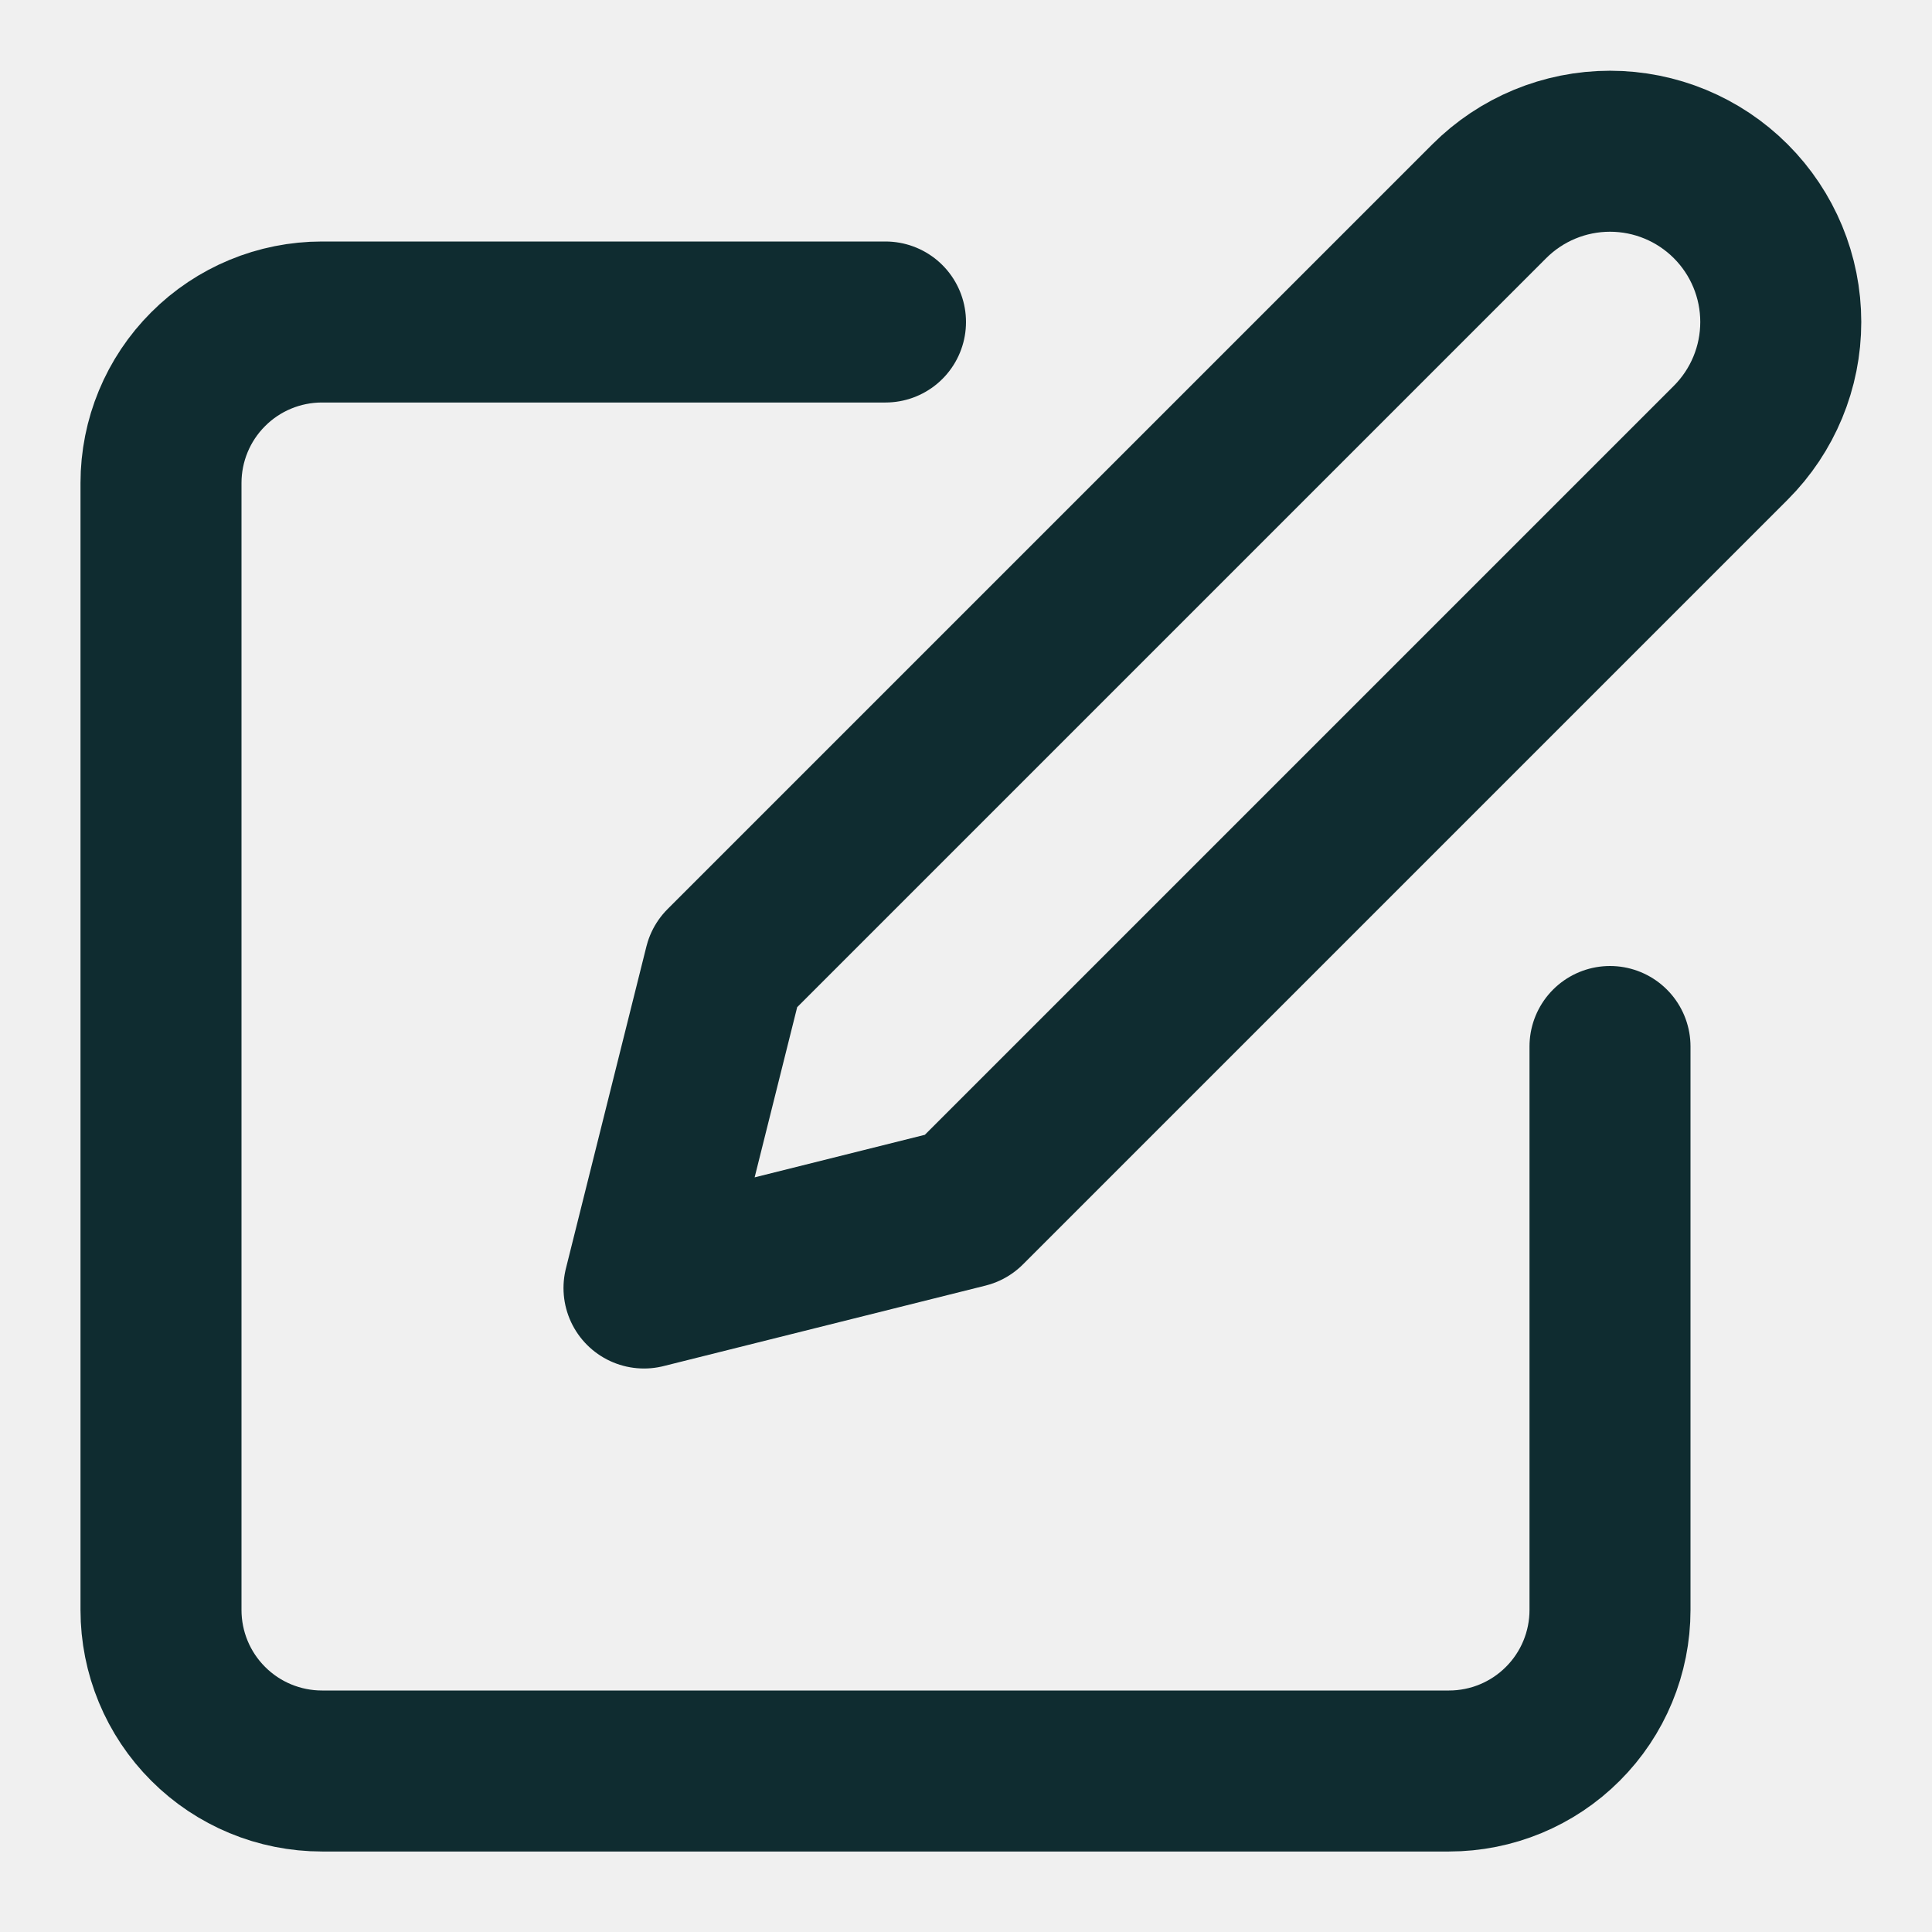
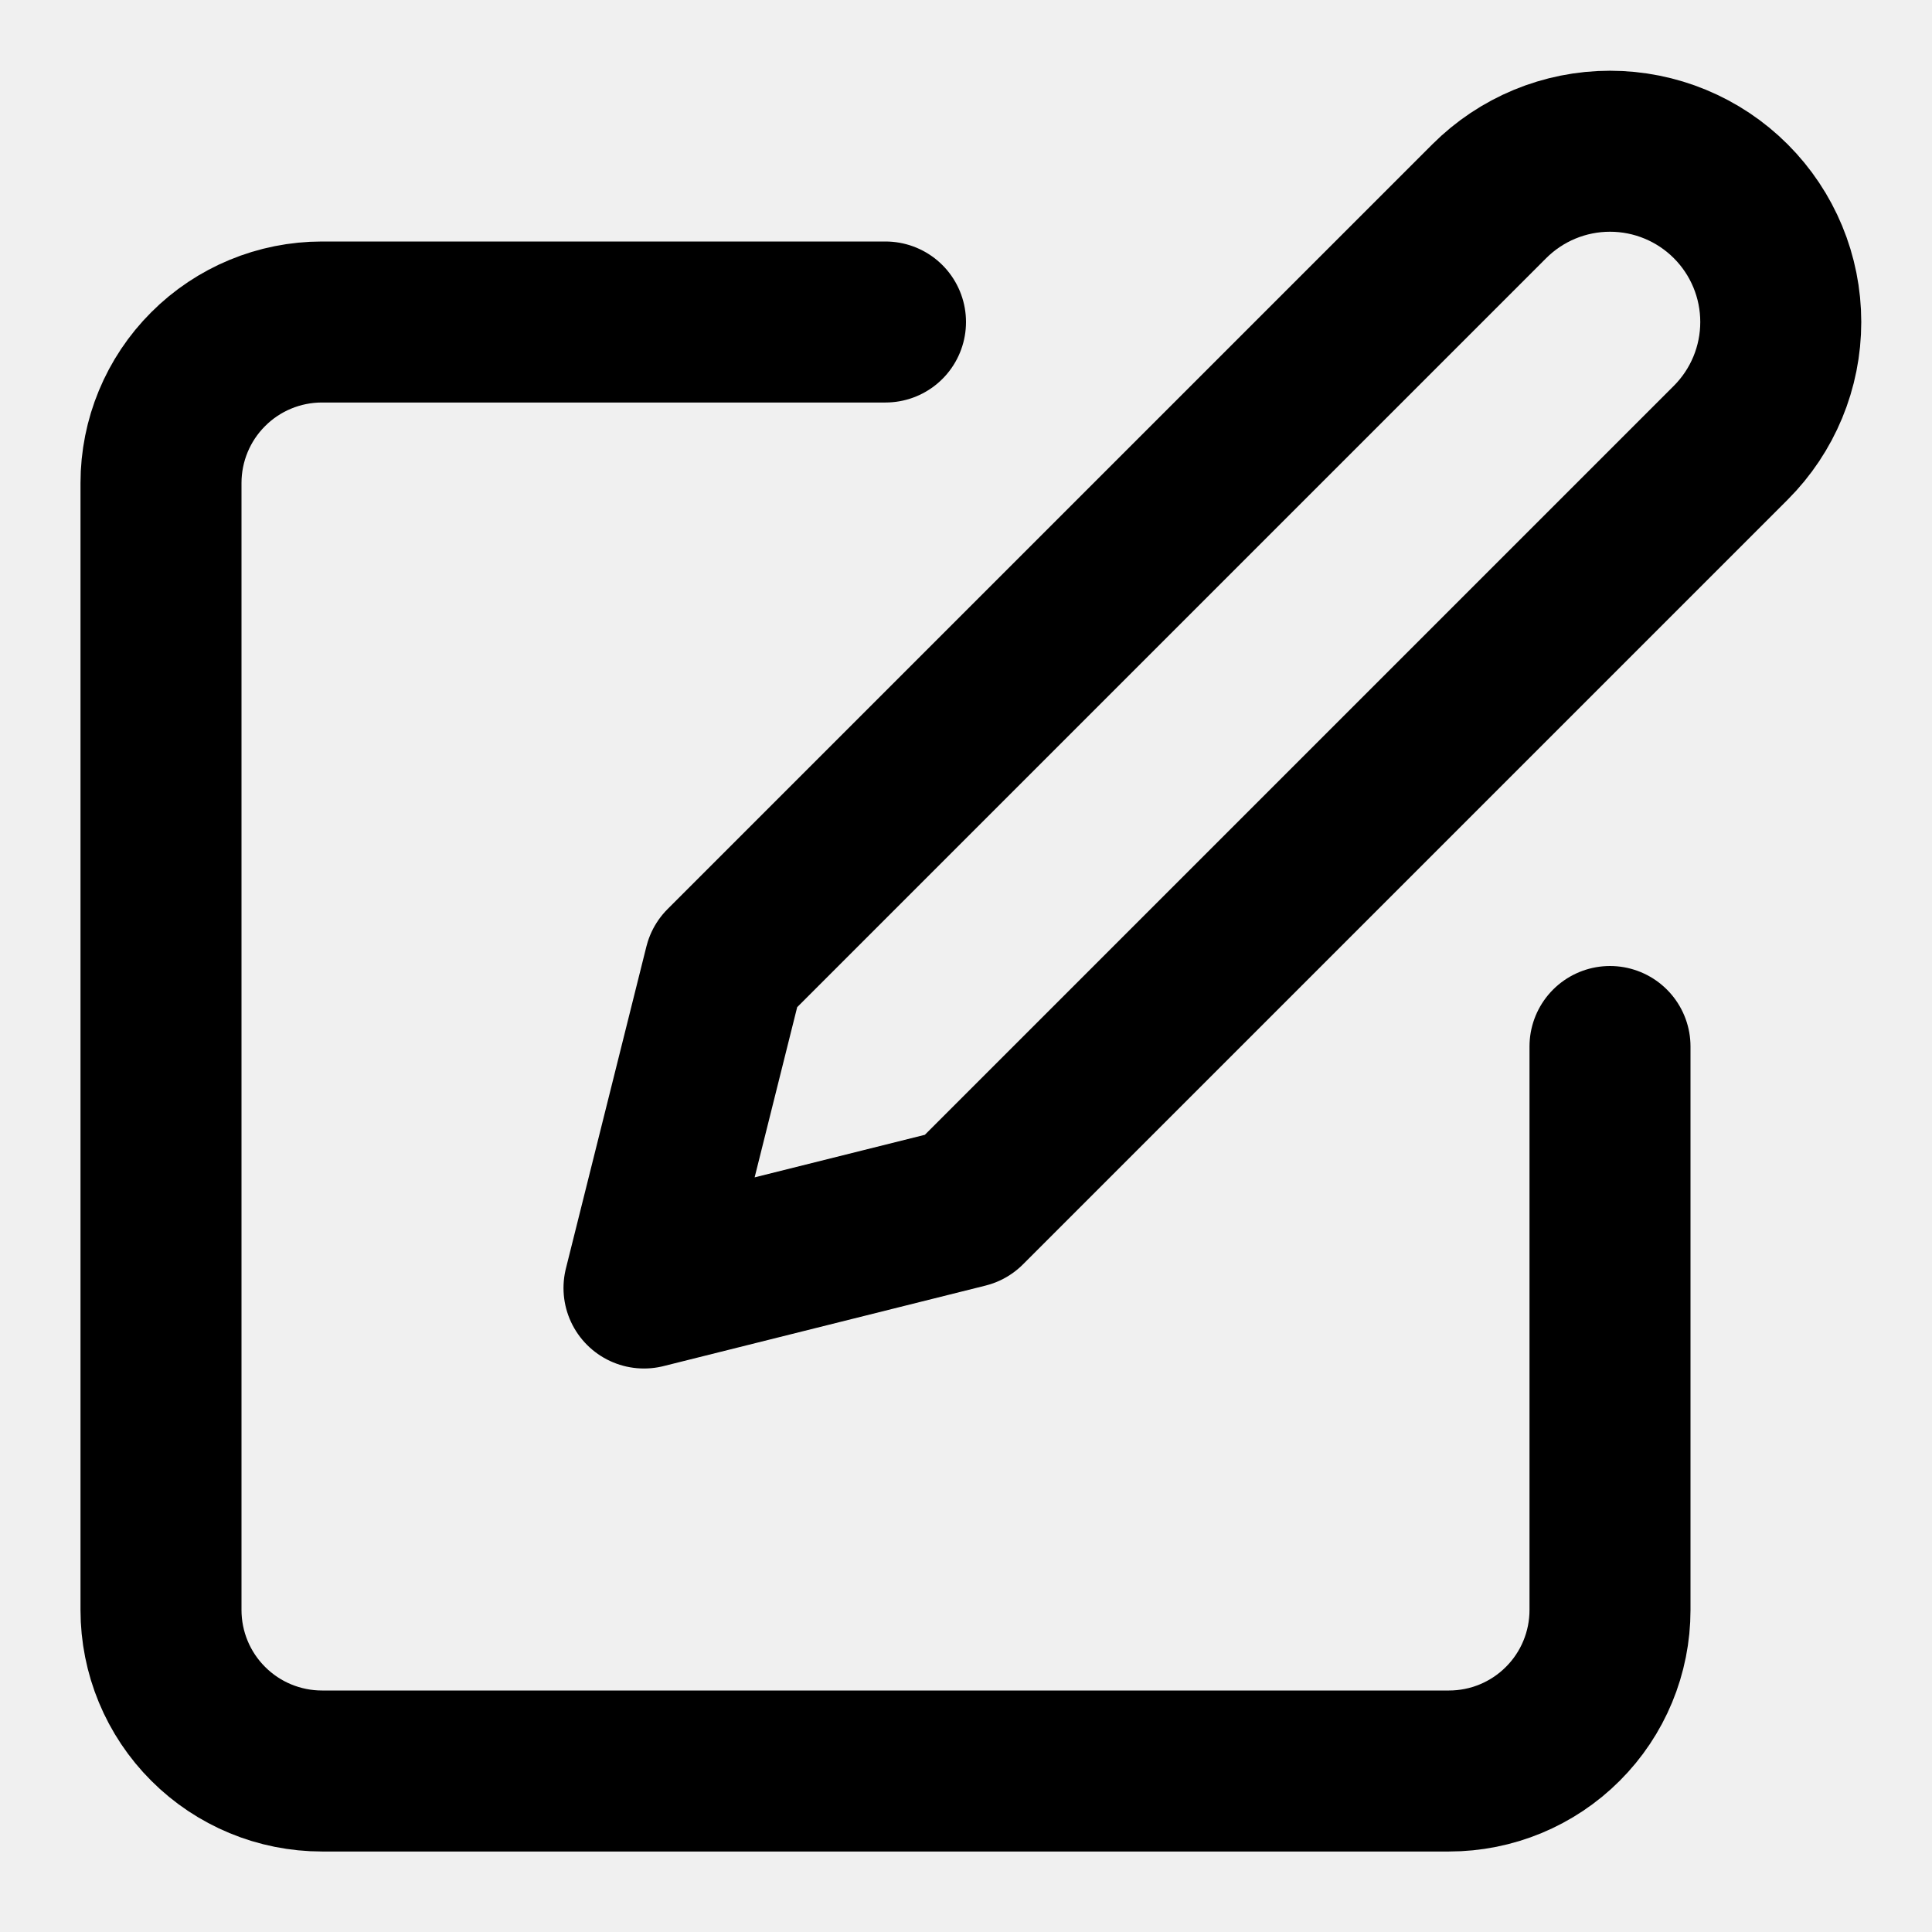
- <svg xmlns="http://www.w3.org/2000/svg" width="36" height="36" viewBox="0 0 36 36" fill="none">
+ <svg xmlns="http://www.w3.org/2000/svg" width="36" height="36" viewBox="0 0 36 36" fill="none" stroke="currentColor">
  <g clip-path="url(#clip0_1490_1176)">
-     <path d="M16.5 6H6C5.204 6 4.441 6.316 3.879 6.879C3.316 7.441 3 8.204 3 9V30C3 30.796 3.316 31.559 3.879 32.121C4.441 32.684 5.204 33 6 33H27C27.796 33 28.559 32.684 29.121 32.121C29.684 31.559 30 30.796 30 30V19.5" stroke="#0F2C30" stroke-width="3" stroke-linecap="round" stroke-linejoin="round" />
-     <path d="M27.75 3.75C28.347 3.153 29.156 2.818 30 2.818C30.844 2.818 31.653 3.153 32.25 3.75C32.847 4.347 33.182 5.156 33.182 6C33.182 6.844 32.847 7.653 32.25 8.25L18 22.5L12 24L13.5 18L27.75 3.75Z" stroke="#0F2C30" stroke-width="3" stroke-linecap="round" stroke-linejoin="round" />
+     <path d="M16.5 6H6C5.204 6 4.441 6.316 3.879 6.879C3.316 7.441 3 8.204 3 9V30C3 30.796 3.316 31.559 3.879 32.121C4.441 32.684 5.204 33 6 33H27C27.796 33 28.559 32.684 29.121 32.121C29.684 31.559 30 30.796 30 30V19.5" stroke="currentColor" stroke-width="3" stroke-linecap="round" stroke-linejoin="round" />
+     <path d="M27.75 3.75C28.347 3.153 29.156 2.818 30 2.818C30.844 2.818 31.653 3.153 32.25 3.75C32.847 4.347 33.182 5.156 33.182 6C33.182 6.844 32.847 7.653 32.25 8.25L18 22.5L12 24L13.5 18L27.75 3.75Z" stroke="currentColor" stroke-width="3" stroke-linecap="round" stroke-linejoin="round" />
  </g>
  <defs>
    <clipPath id="clip0_1490_1176">
      <rect width="36" height="36" fill="white" />
    </clipPath>
  </defs>
</svg>
